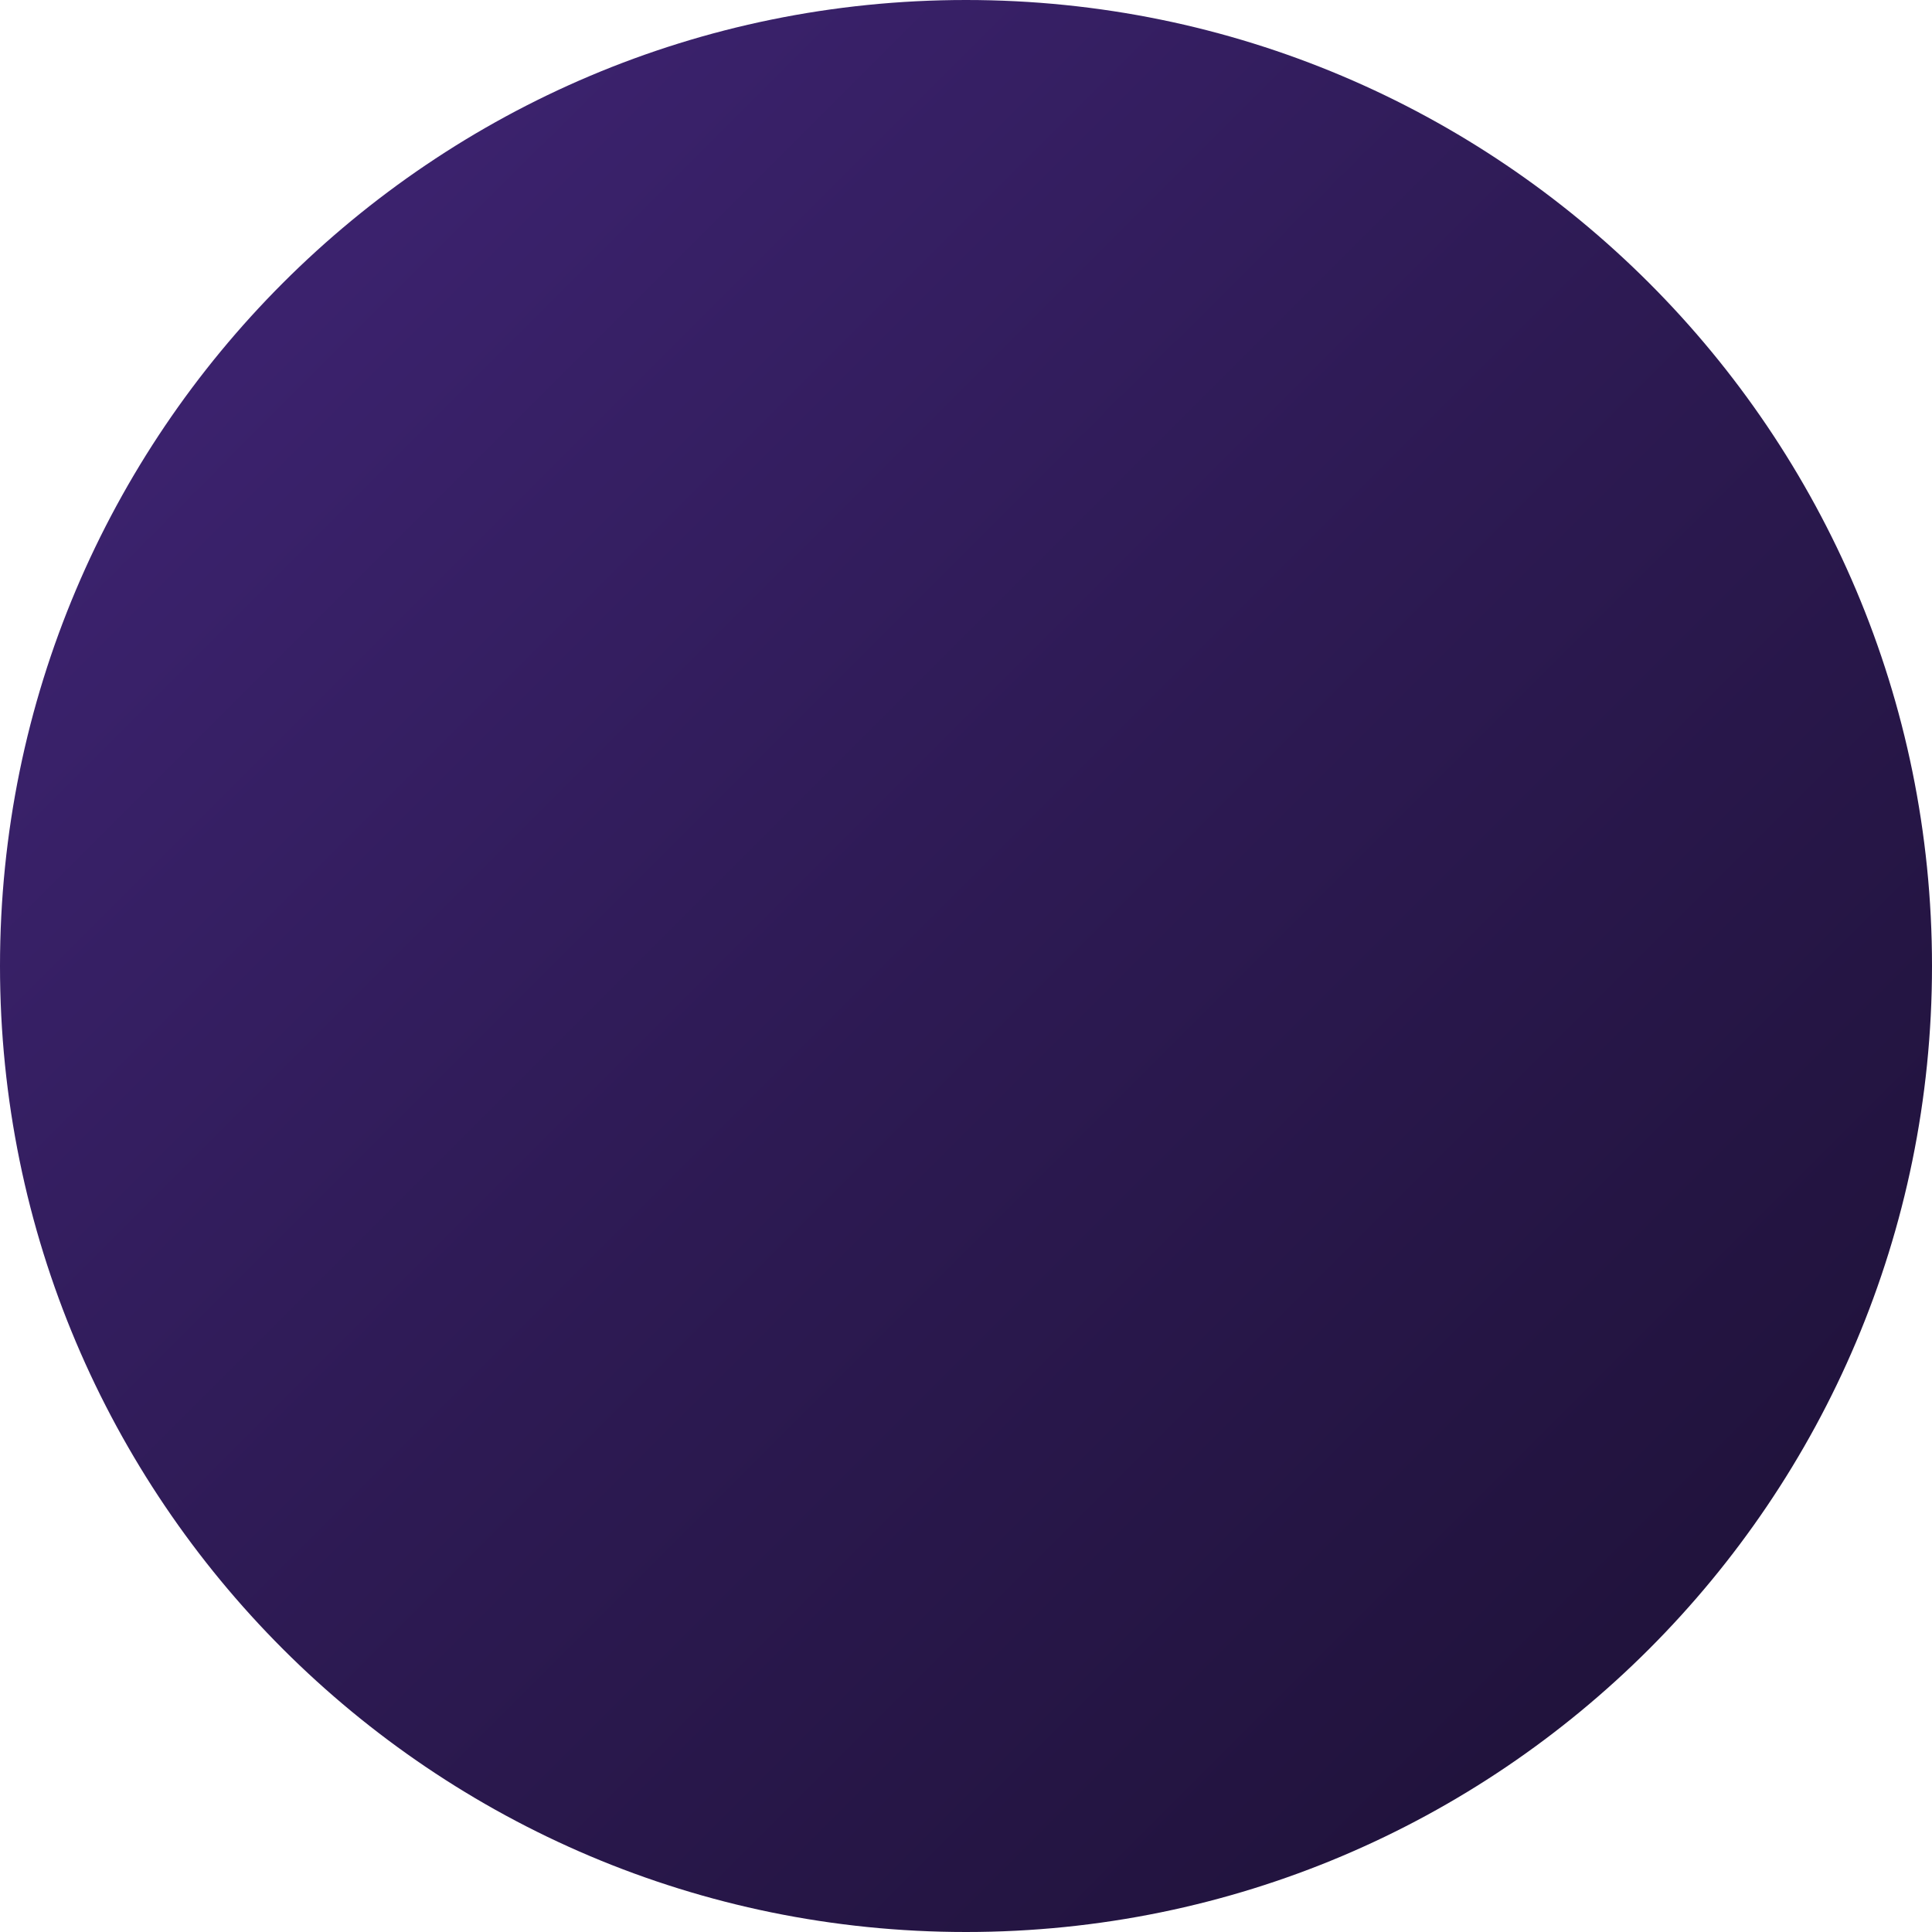
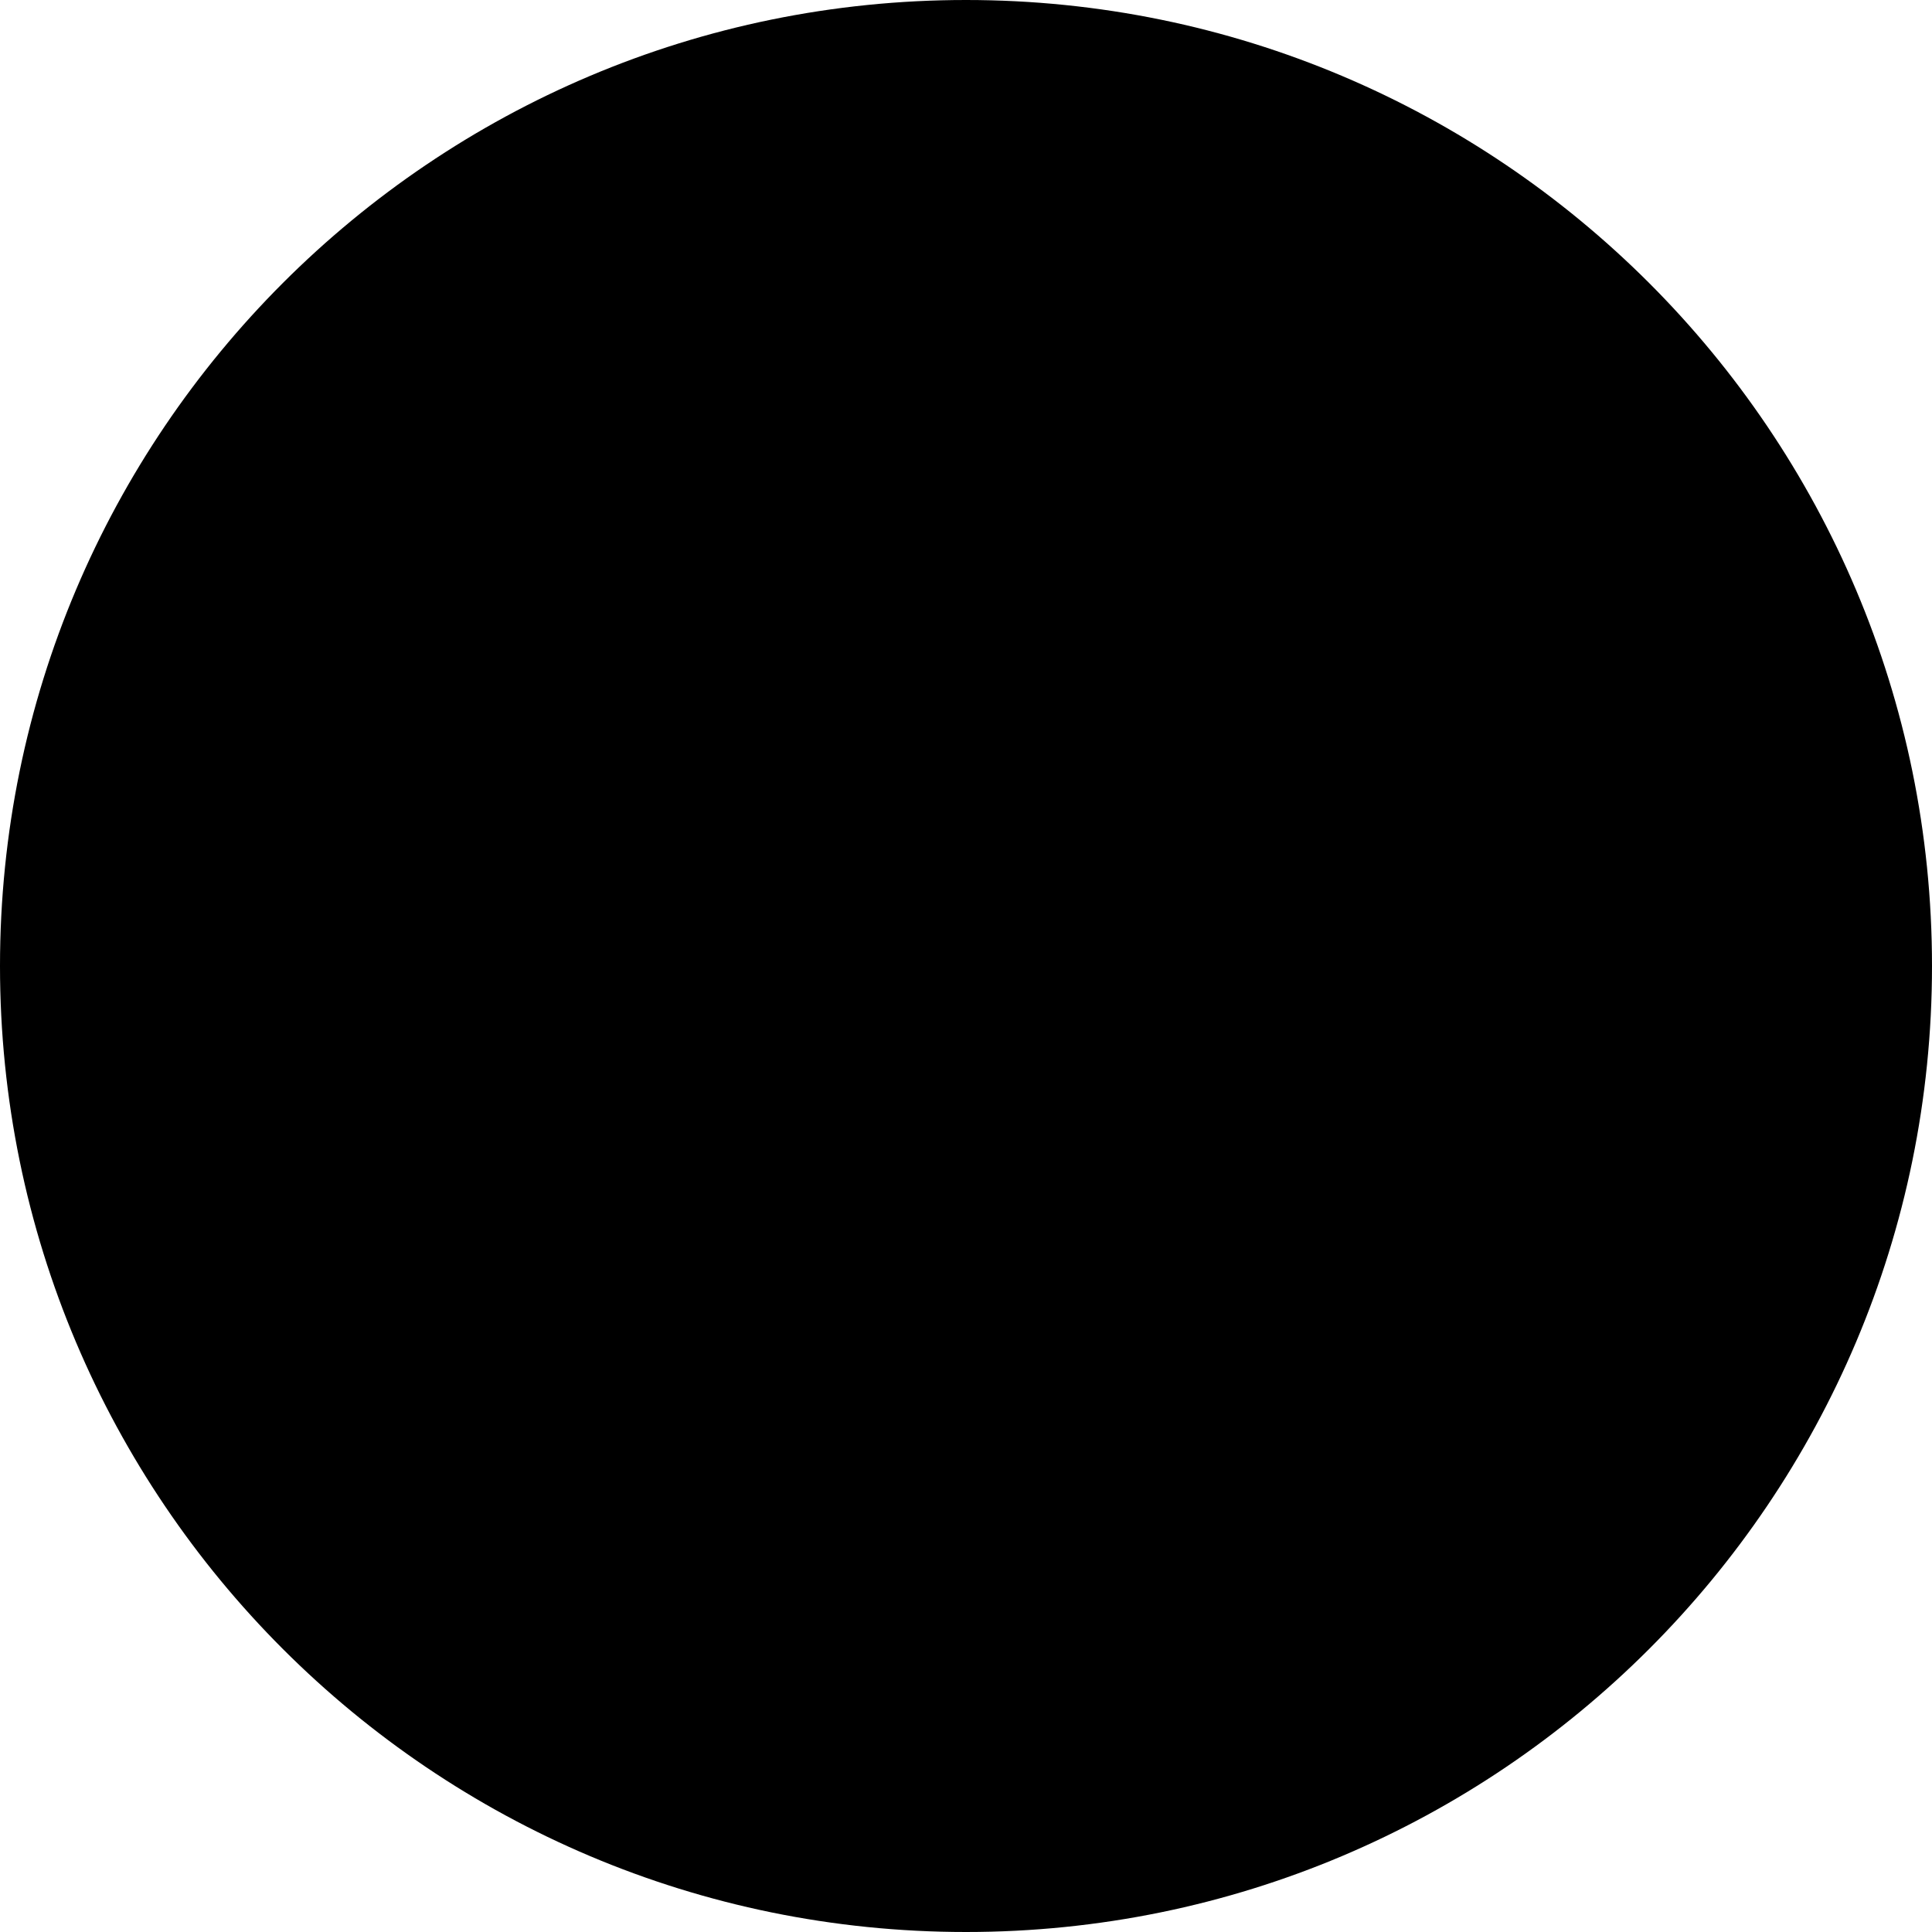
<svg xmlns="http://www.w3.org/2000/svg" width="16" height="16" viewBox="0 0 32 32" fill="none">
  <defs>
    <linearGradient id="linear0" x1="5" y1="5" x2="27" y2="27" gradientUnits="userSpaceOnUse">
-       <stop stop-color="rgb(59, 34, 109)" />
-       <stop offset=".5" stop-color="rgb(45, 26, 83)" />
-       <stop offset="1" stop-color="rgb(33, 19, 61)" />
+       <stop stop-color="oklch(33% 0.12 295)" />
+       <stop offset=".5" stop-color="oklch(28% 0.12 295)" />
+       <stop offset="1" stop-color="oklch(23% 0.12 295)" />
    </linearGradient>
  </defs>
  <circle cx="16" cy="16" r="16" fill="url(#linear0)" />
</svg>
